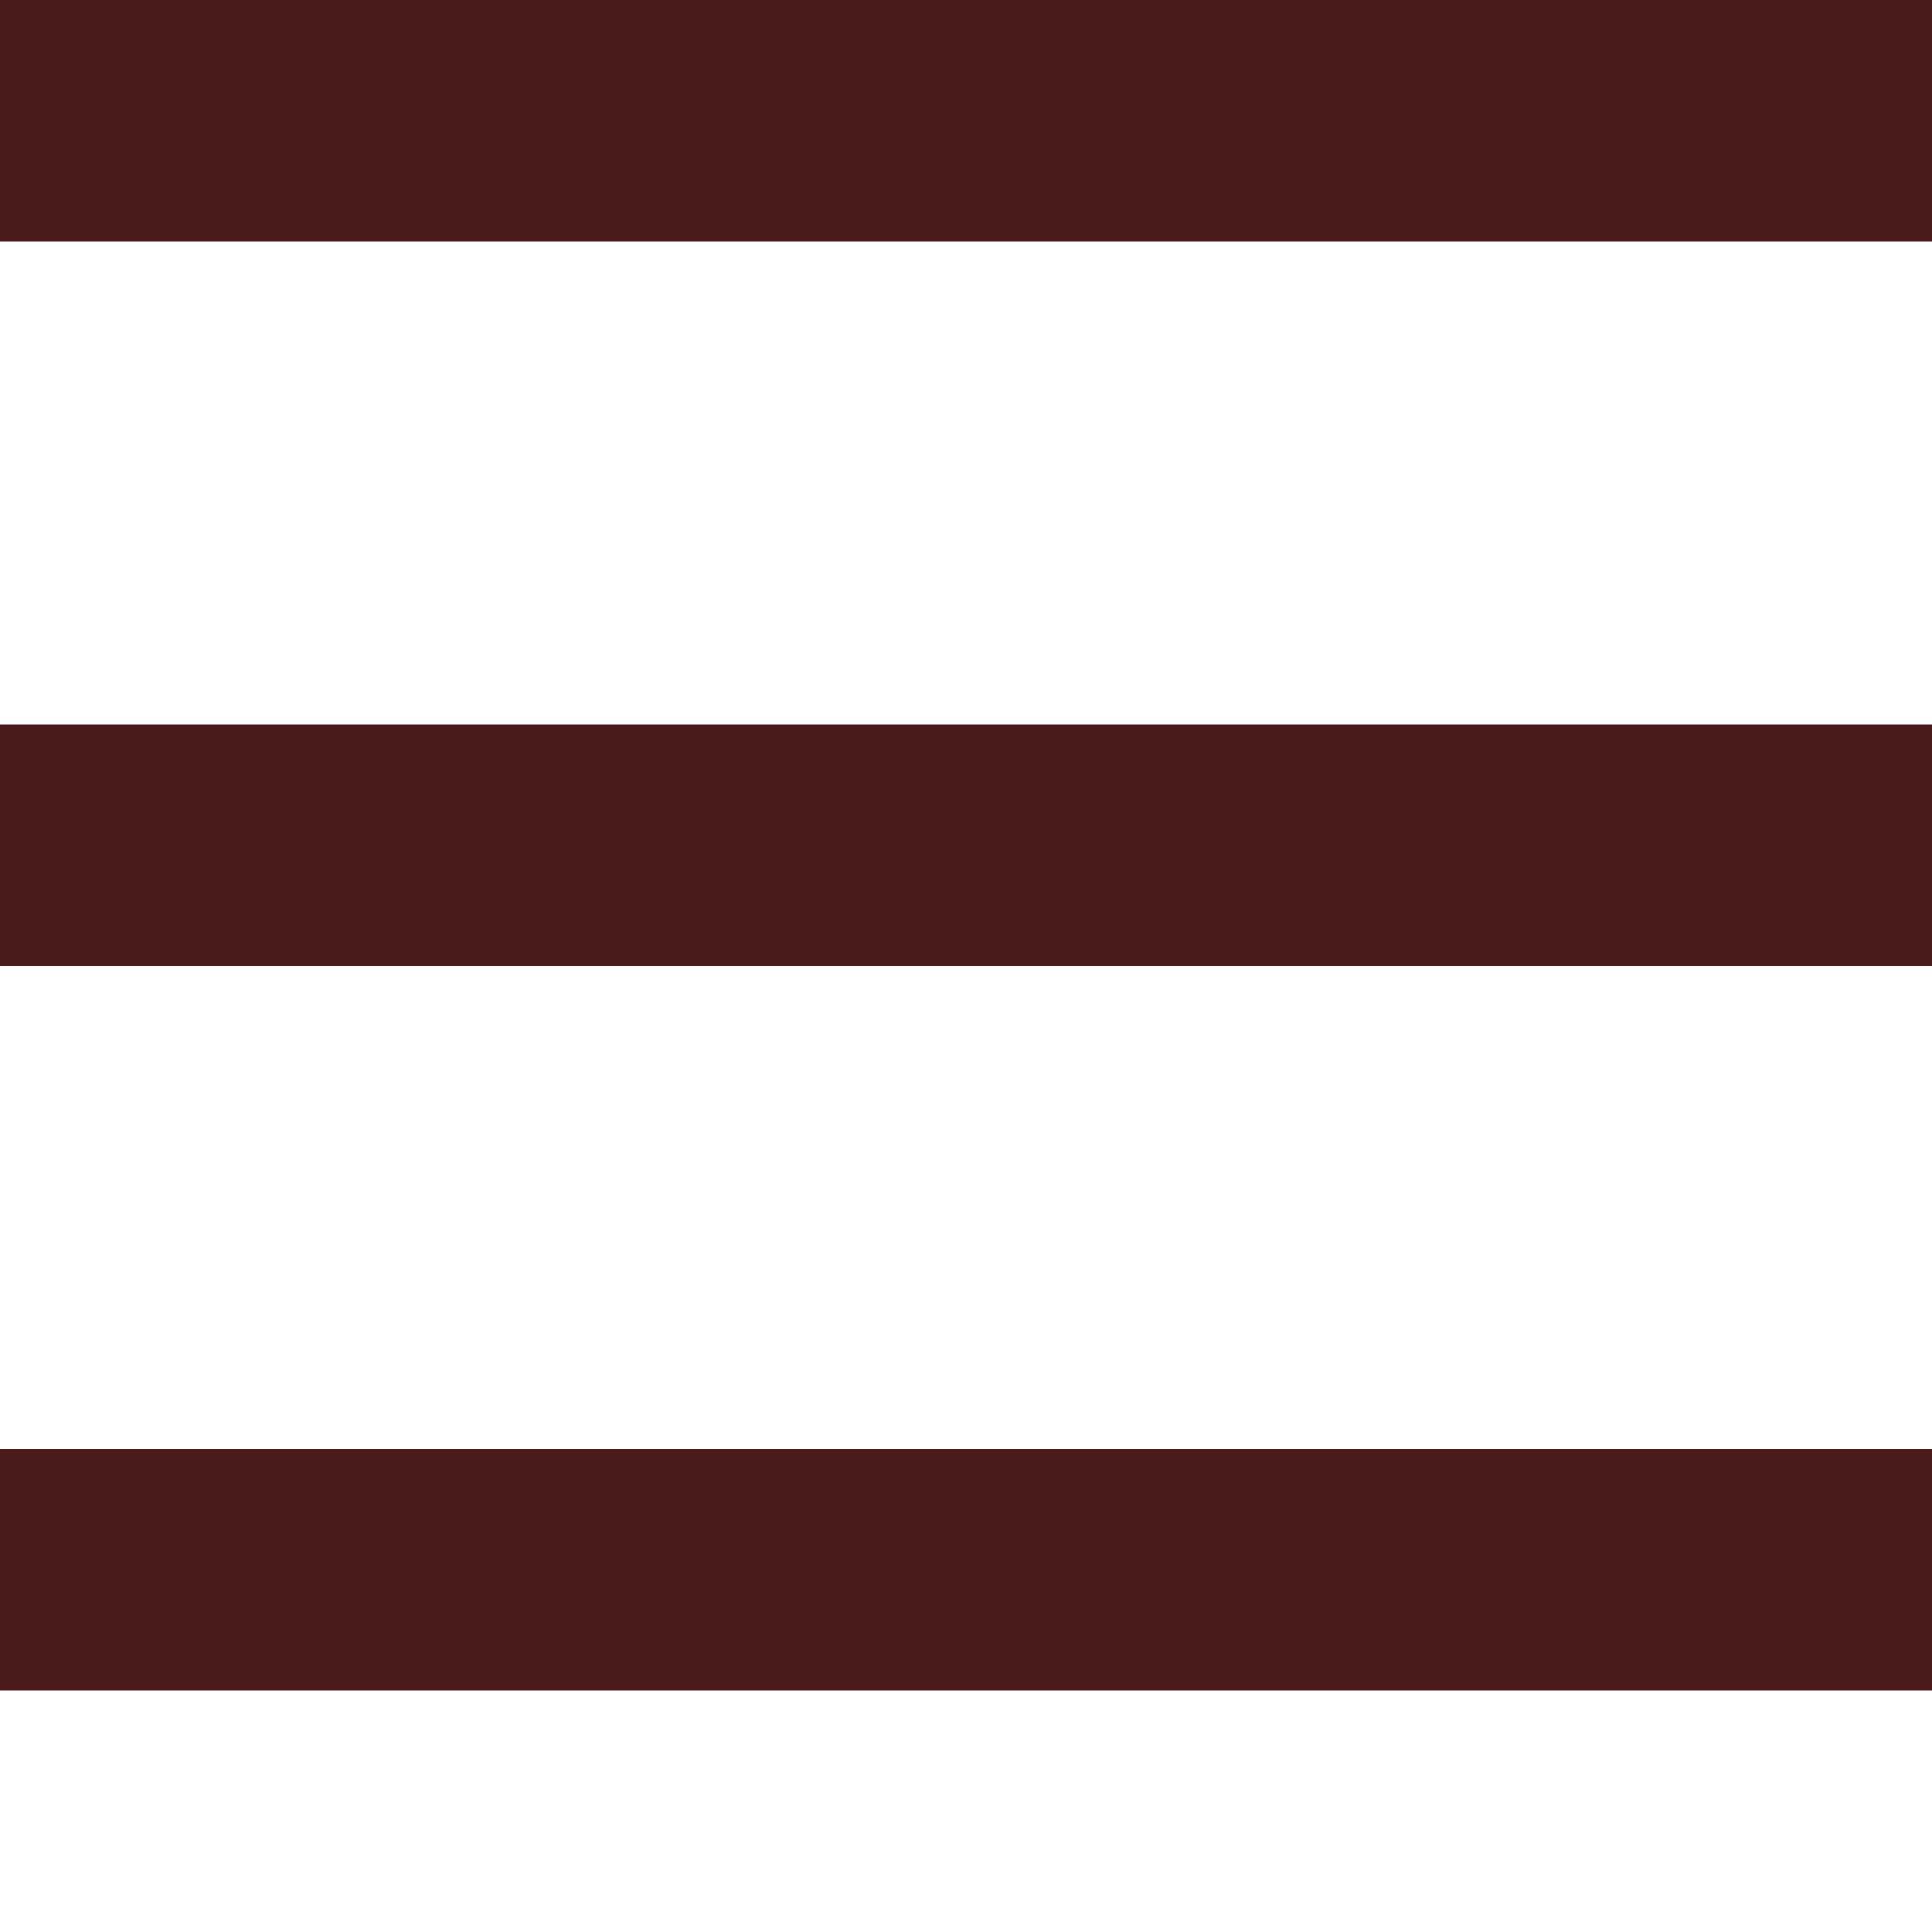
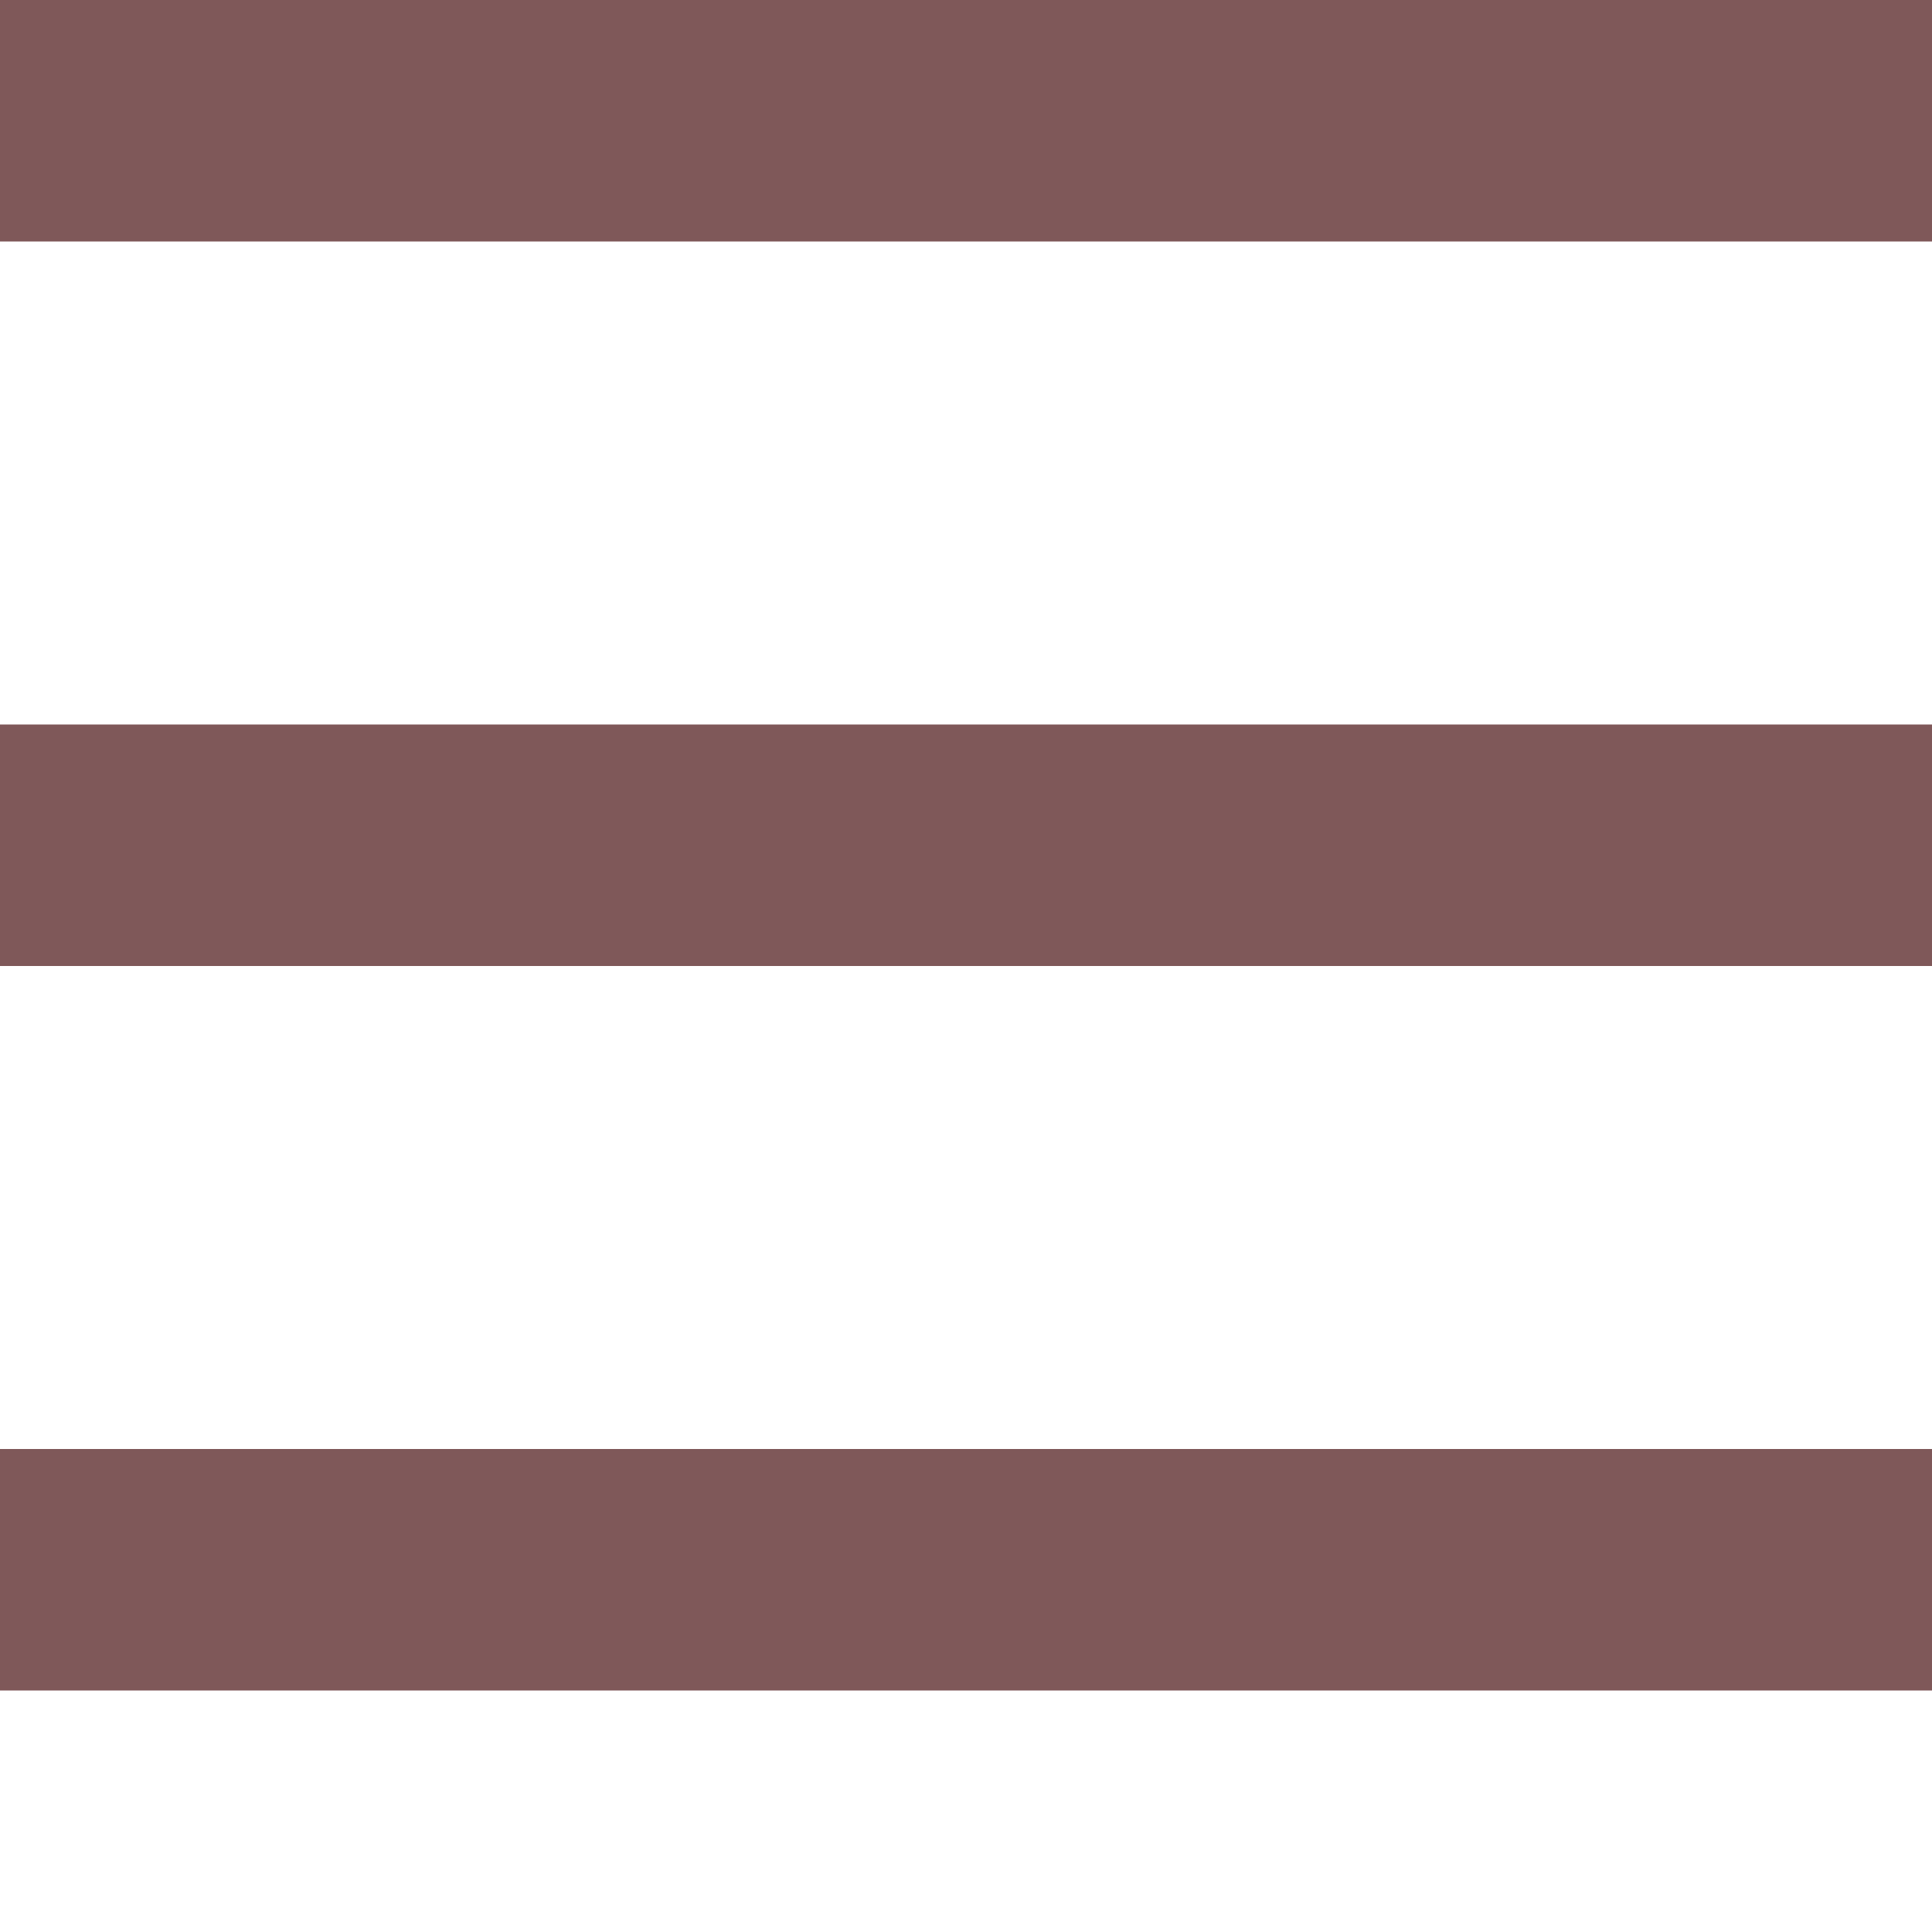
<svg xmlns="http://www.w3.org/2000/svg" width="16px" height="16px" viewBox="0 0 16 16" zoomAndPan="disable" preserveAspectRatio="none">
-   <style type="text/css"> line { stroke: #4B1A1B; stroke-width: 2; } </style>
+   <style type="text/css"> line { stroke: #7F5859; stroke-width: 2; } </style>
  <line x1="0" y1="1" x2="16" y2="1" />
  <line x1="0" y1="7" x2="16" y2="7" />
  <line x1="0" y1="13" x2="16" y2="13" />
</svg>
